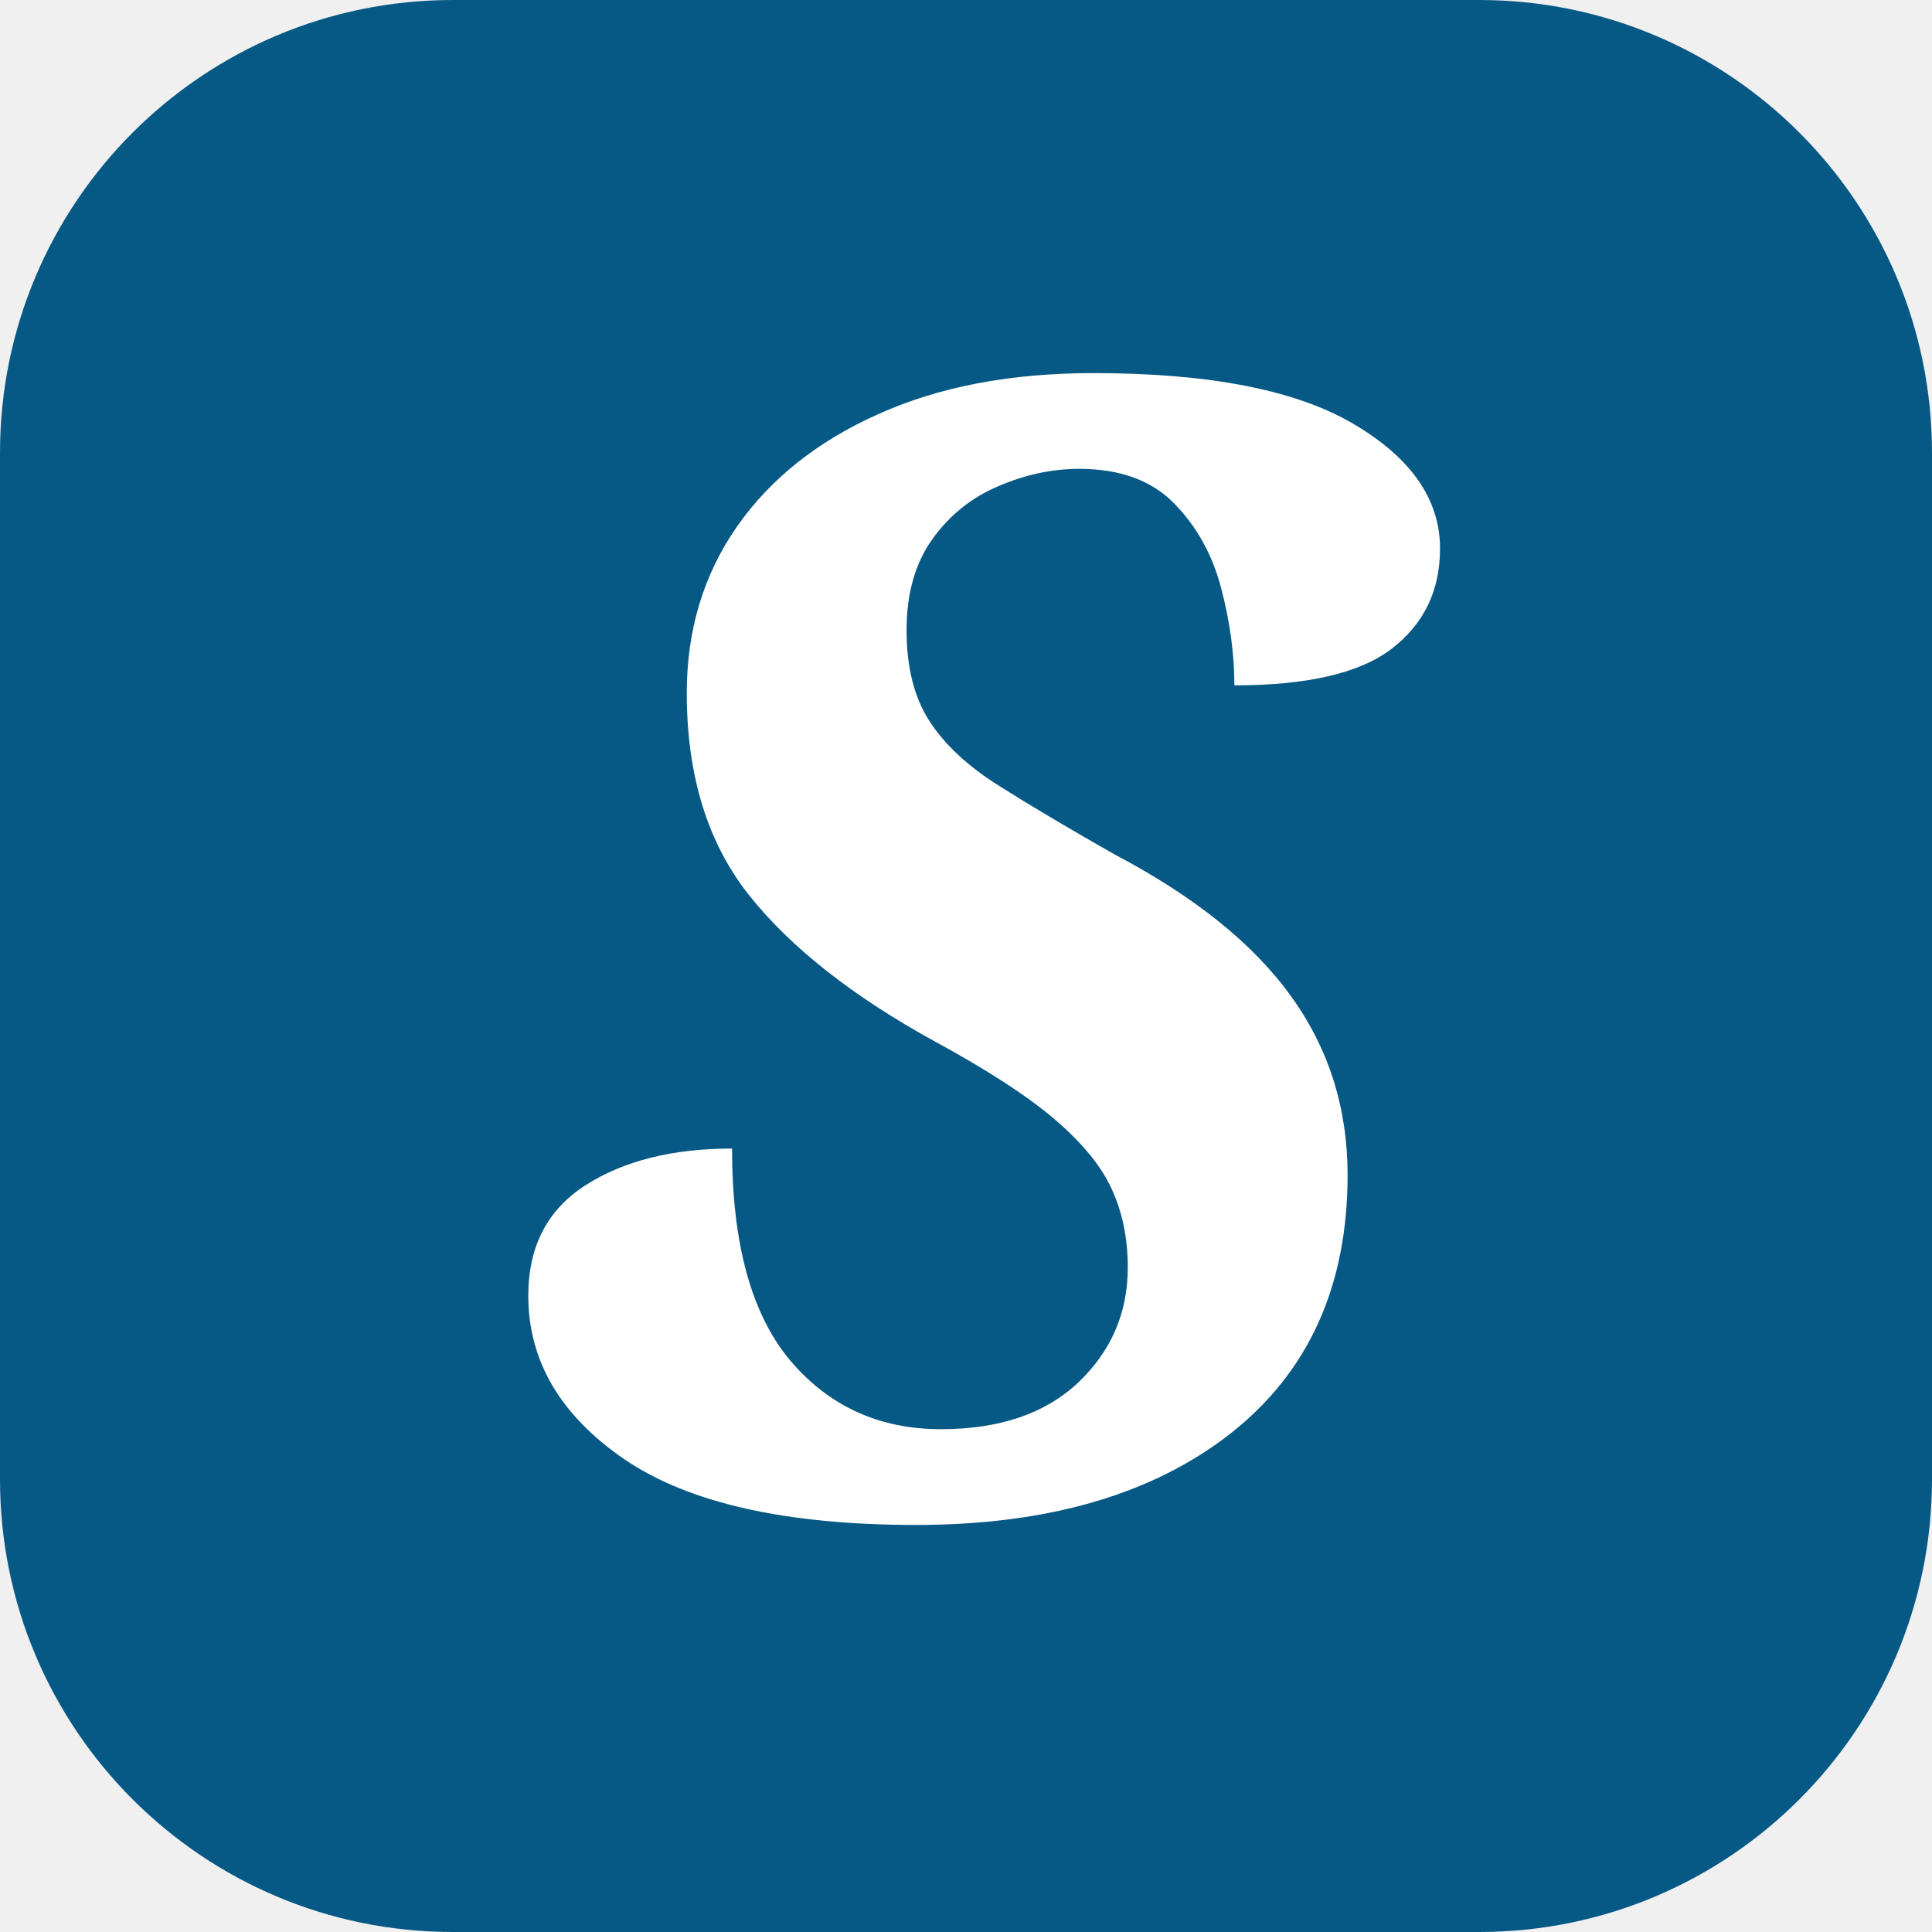
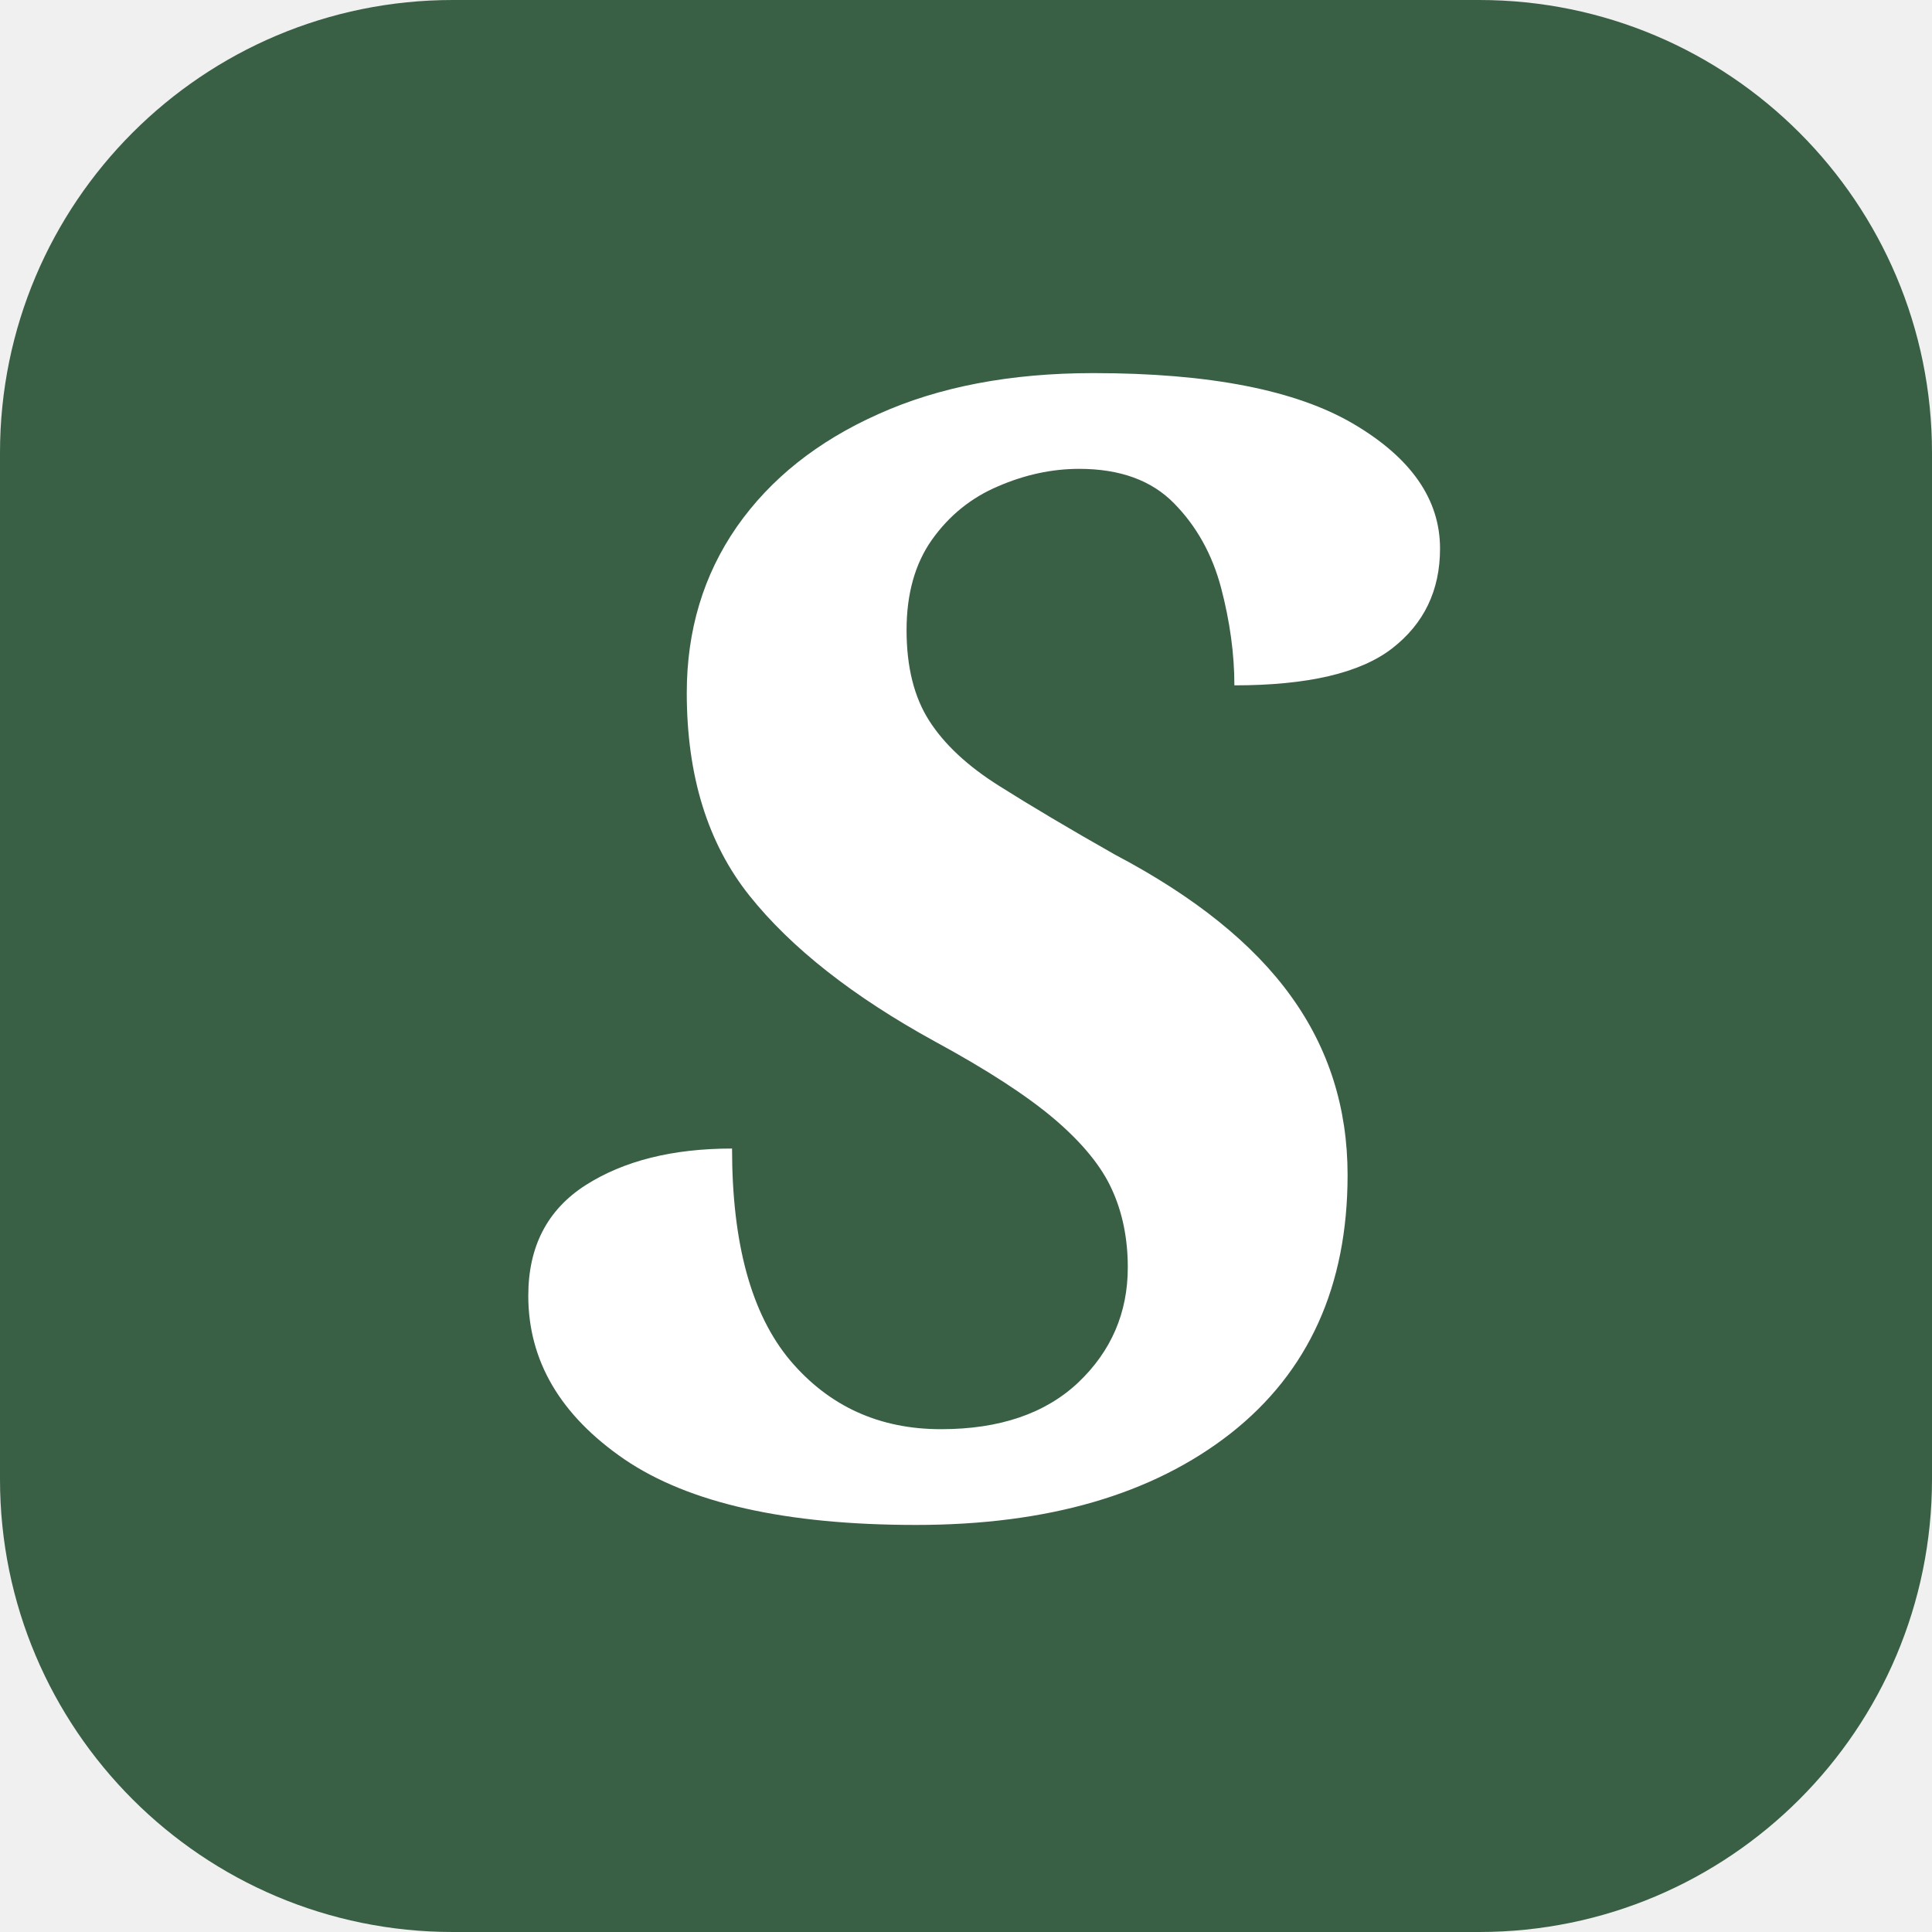
<svg xmlns="http://www.w3.org/2000/svg" viewBox="0 0 64 64">
-   <rect width="64" height="64" rx="15" fill="#075985" />
+   <rect width="64" height="64" rx="15" fill="#395f45" />
  <text x="32" y="50" text-anchor="middle" fill="#fff" font-family="Georgia,serif" font-size="52" font-style="italic" font-weight="600">S</text>
</svg>
